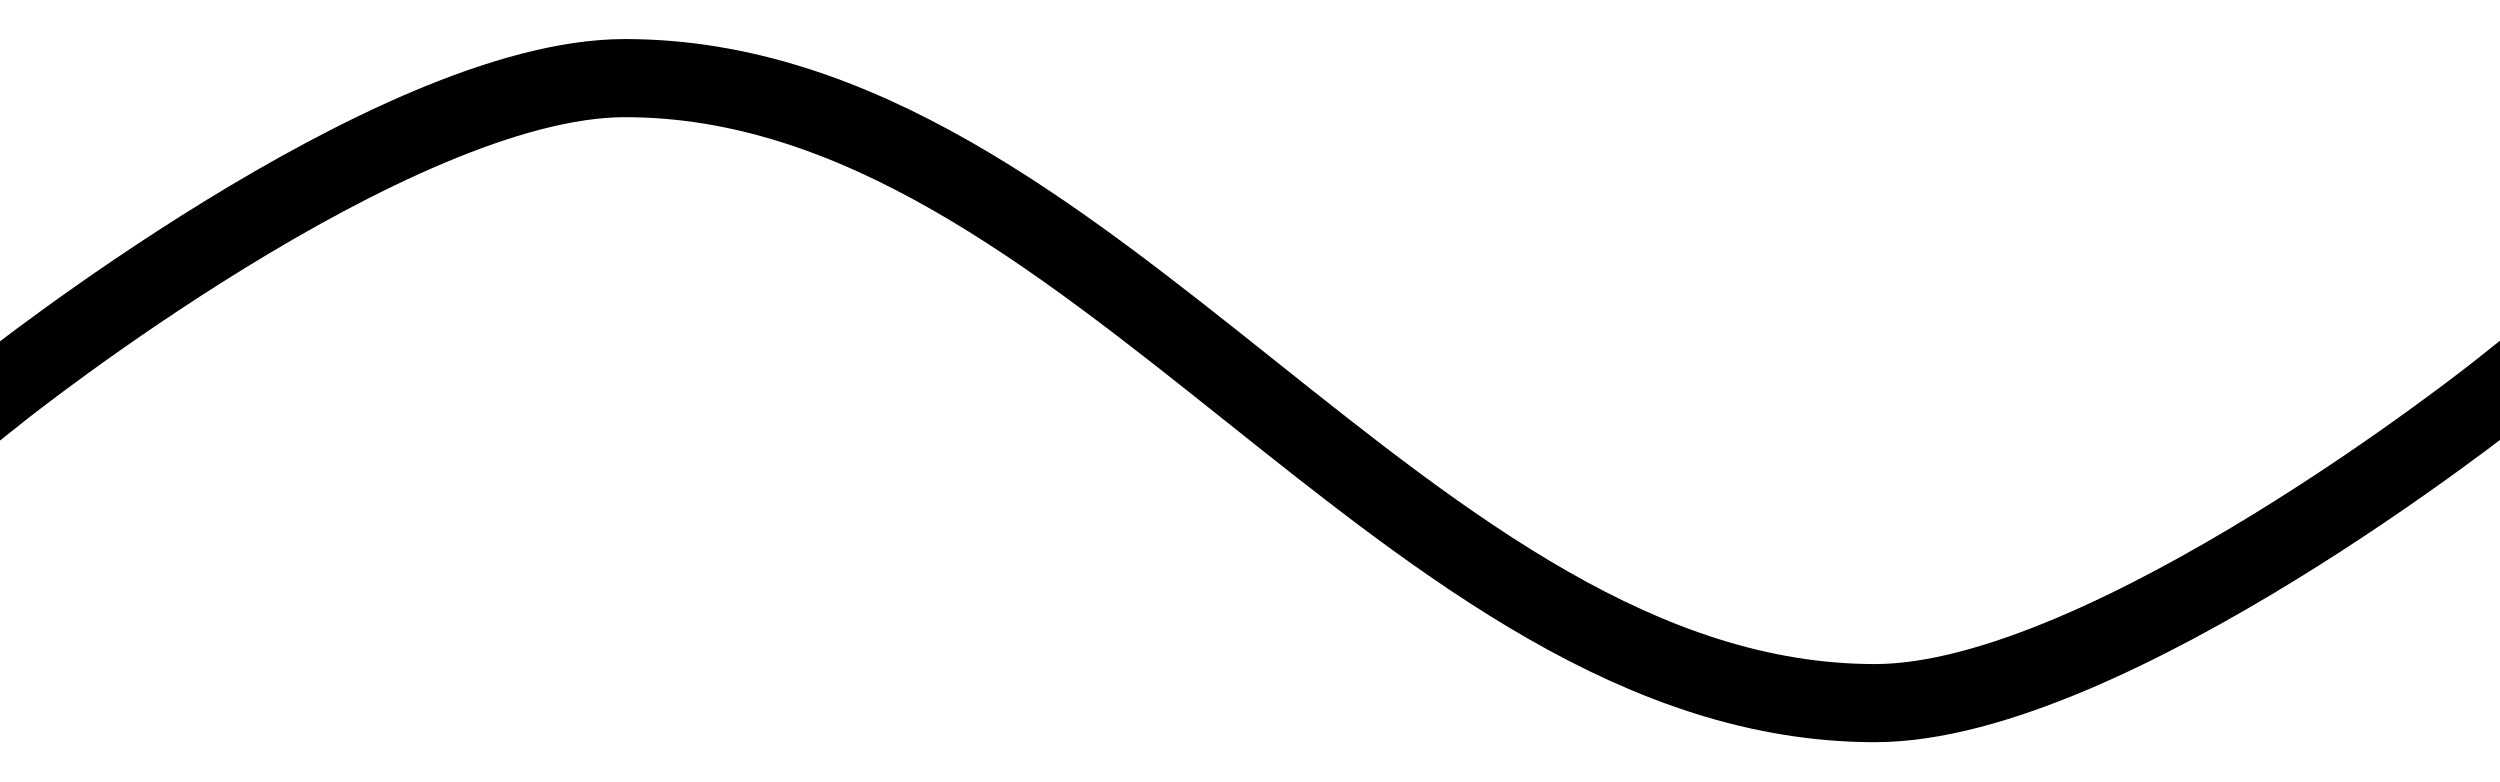
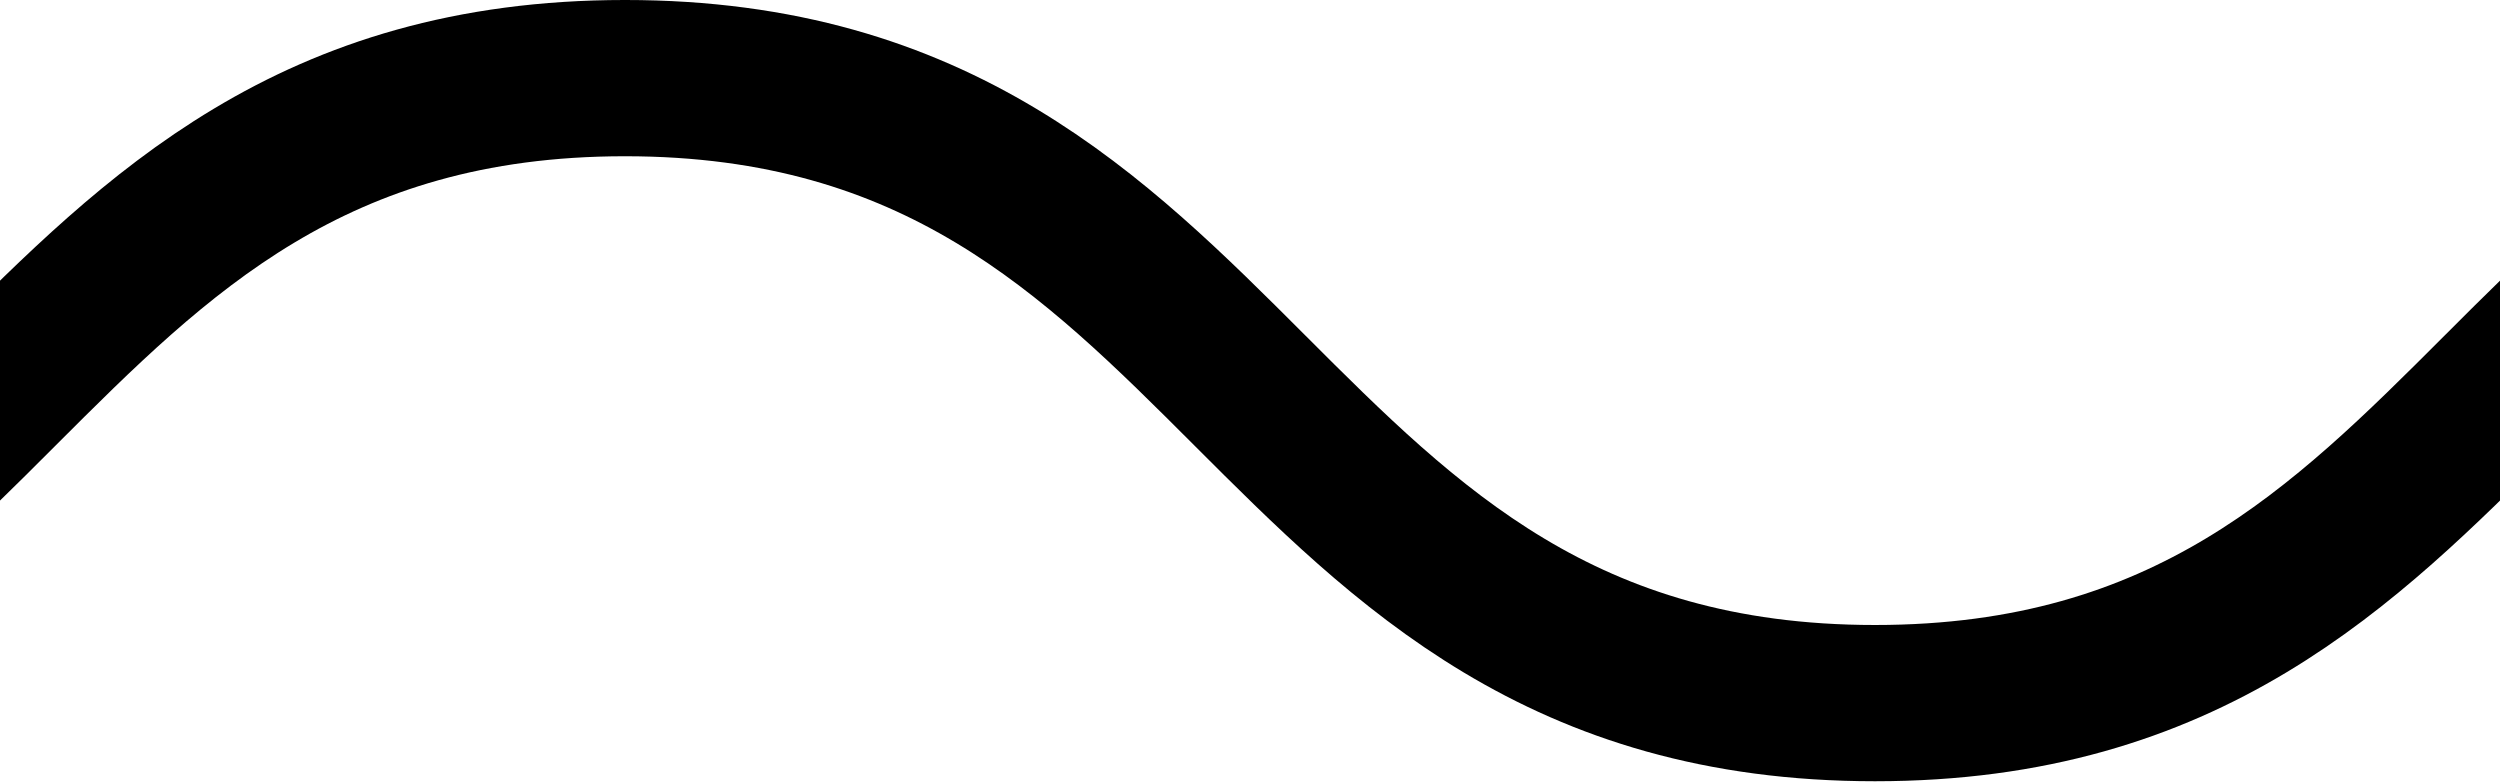
<svg xmlns="http://www.w3.org/2000/svg" width="32" height="10" viewBox="0 0 32 10" id="svg2" version="1.1">
  <defs id="defs4">
    <clipPath clipPathUnits="userSpaceOnUse" id="clipPath6827">
      <rect style="fill:none;fill-opacity:1;stroke:#000000;stroke-width:0.241;stroke-linecap:round;stroke-miterlimit:4;stroke-dasharray:none;stroke-opacity:1" id="rect6829" width="66.822" height="49.702" x="233.928" y="497.373" />
    </clipPath>
  </defs>
  <g id="layer1" transform="translate(1.0941162e-5,-1042.362)">
-     <path style="fill:none;fill-rule:evenodd;stroke:#000000;stroke-width:1px;stroke-linecap:square;stroke-linejoin:round;stroke-opacity:1" d="m -1.1894836e-5,1047.362 c 0,0 5.019,-4 8,-4 5.963,0 10.037,8 16,8 2.981,0 8,-4 8,-4" id="path4196" />
+     <path style="fill:none;fill-rule:evenodd;stroke:#000000;stroke-width:2;stroke-linecap:square;stroke-linejoin:round;stroke-miterlimit:4;stroke-dasharray:none;stroke-opacity:1" d="m 40,1043.362 c -8,0 -8,8 -16,8 -8,0 -8,-8 -16,-8 -8,0 -8,8 -16,8" id="path4198" />
  </g>
</svg>
